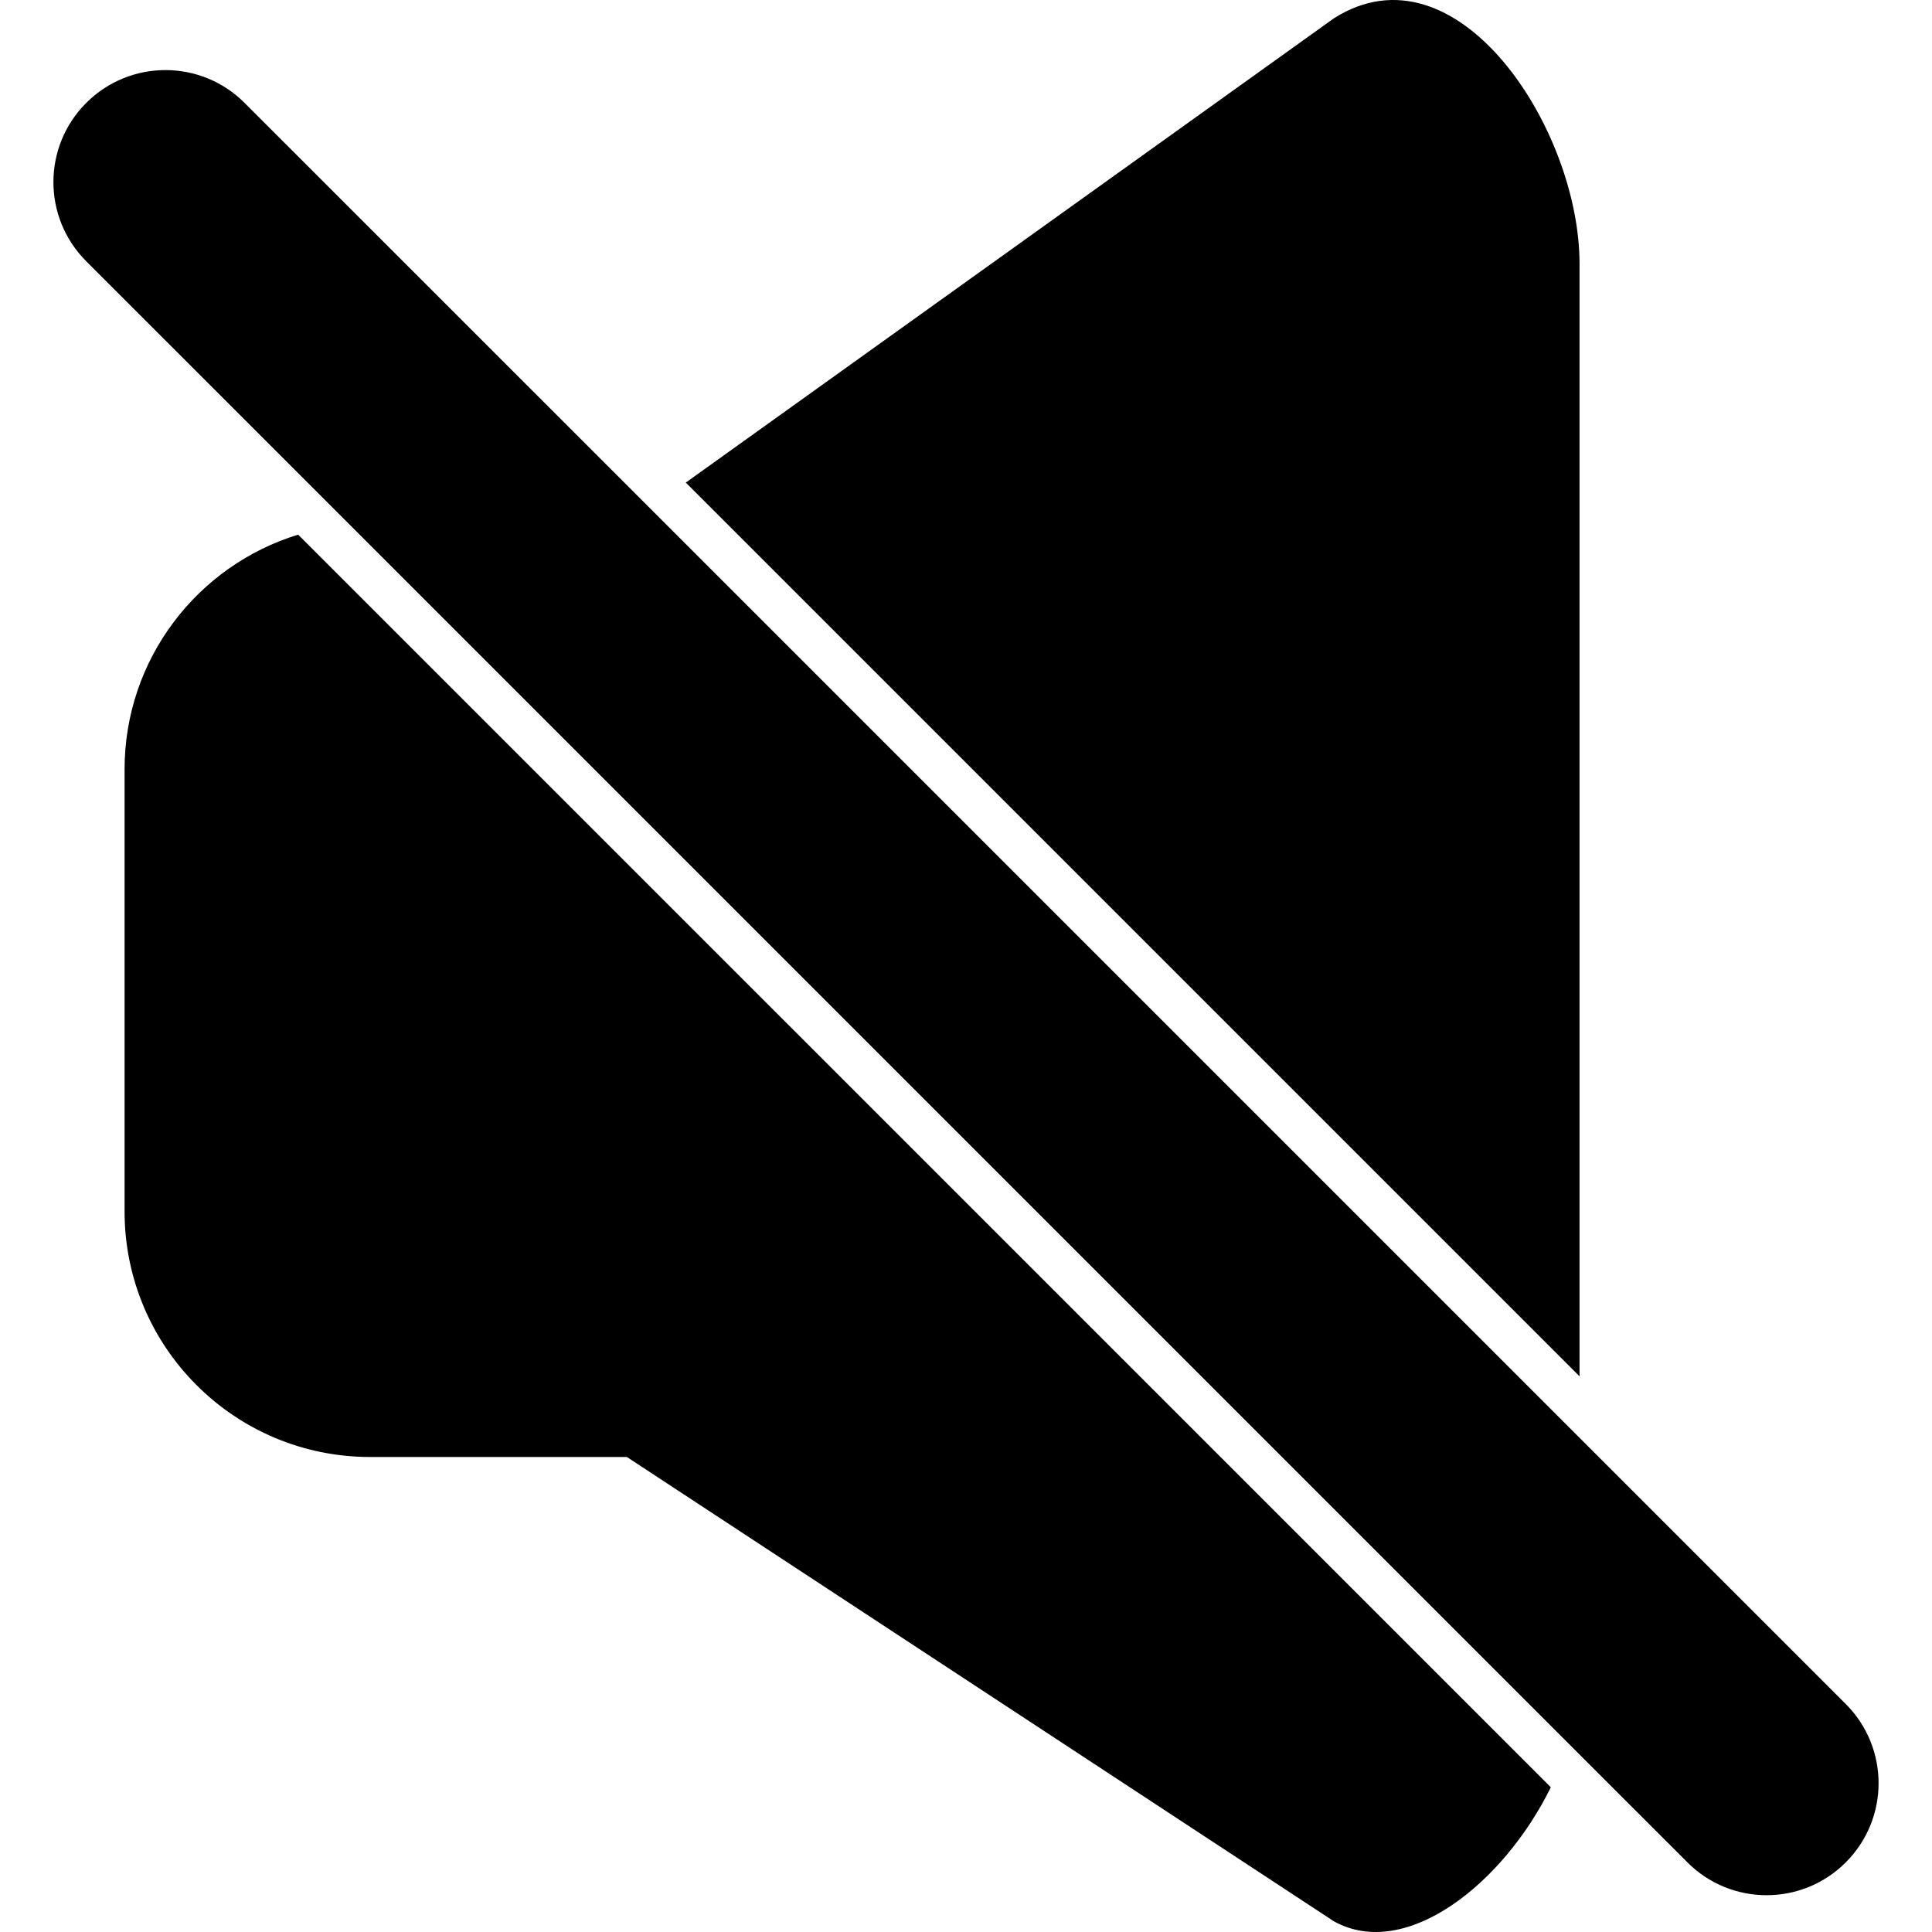
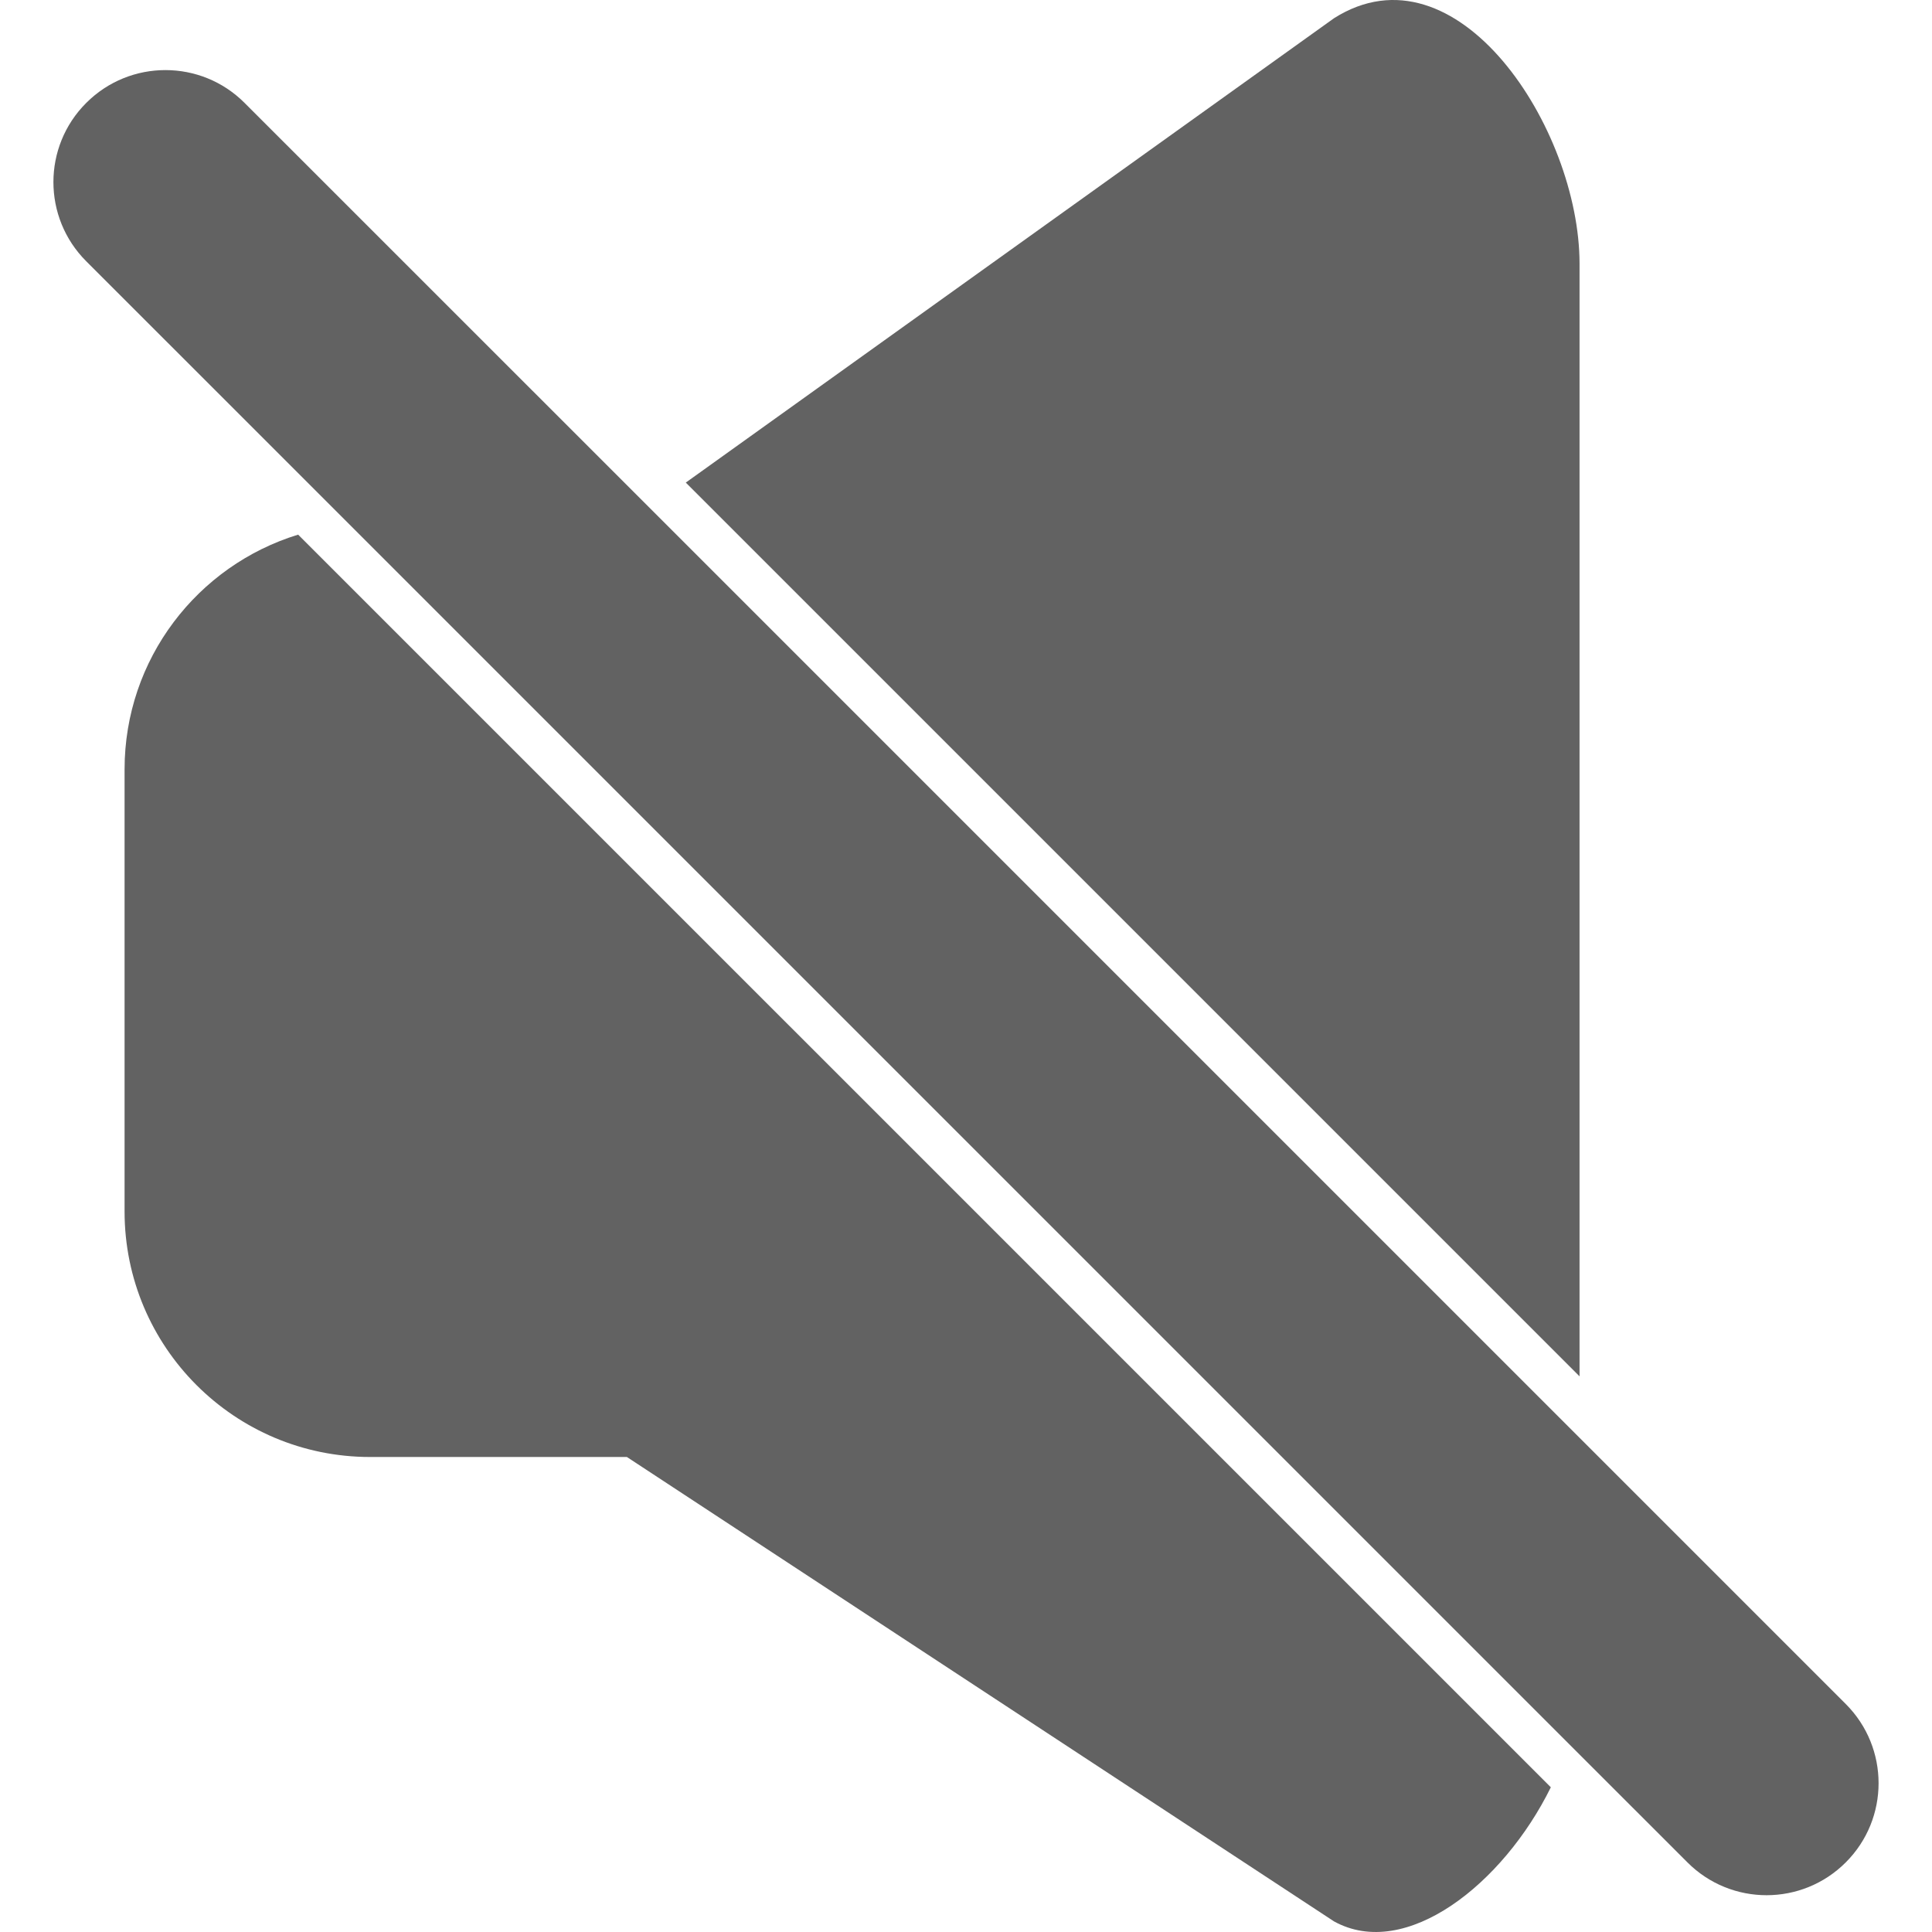
<svg xmlns="http://www.w3.org/2000/svg" version="1.1" id="Capa_1" x="0px" y="0px" width="306.257px" height="306.257px" viewBox="0 0 306.257 306.257" style="enable-background:new 0 0 306.257 306.257;" xml:space="preserve">
+   <style type="text/css">
+ 	.st0{fill:#626262;}
+ </style>
  <g>
-     <path d="M19.747,121.968v70.068c0,21.499,17.43,38.924,38.924,38.924h40.703l112.088,73.612   c11.351,6.271,26.808-5.883,34.372-21.256L47.261,84.75C31.333,89.628,19.747,104.438,19.747,121.968z" />
-     <path d="M250.386,41.816c0-21.5-19.464-51.253-38.924-38.924L108.71,76.499l141.676,141.677V41.816z" />
-     <path d="M55.463,83.202l193.146,193.145l18.88,18.874c3.459,3.469,8.005,5.204,12.547,5.204c4.541,0,9.087-1.735,12.552-5.204   c6.934-6.929,6.934-18.17,0-25.104l-42.197-42.197L103.037,80.566L38.771,16.314c-3.461-3.469-8.005-5.204-12.549-5.204   c-4.544,0-9.085,1.735-12.552,5.204c-6.937,6.928-6.937,18.17,0,25.101L55.463,83.202z" />
+     <path fill="#626262" class="st0" d="M19.747,121.968v70.068c0,21.499,17.43,38.924,38.924,38.924h40.703l112.088,73.612   c11.351,6.271,26.808-5.883,34.372-21.256L47.261,84.75C31.333,89.628,19.747,104.438,19.747,121.968z" />
+     <path fill="#626262" class="st0" d="M250.386,41.816c0-21.5-19.464-51.253-38.924-38.924L108.71,76.499l141.676,141.677V41.816z" />
+     <path fill="#626262" class="st0" d="M55.463,83.202l193.146,193.145l18.88,18.874c3.459,3.469,8.005,5.204,12.547,5.204c4.541,0,9.087-1.735,12.552-5.204   c6.934-6.929,6.934-18.17,0-25.104l-42.197-42.197L103.037,80.566L38.771,16.314c-3.461-3.469-8.005-5.204-12.549-5.204   c-4.544,0-9.085,1.735-12.552,5.204c-6.937,6.928-6.937,18.17,0,25.101L55.463,83.202z" />
  </g>
  <g>
</g>
  <g>
</g>
  <g>
</g>
  <g>
</g>
  <g>
</g>
  <g>
</g>
  <g>
</g>
  <g>
</g>
  <g>
</g>
  <g>
</g>
  <g>
</g>
  <g>
</g>
  <g>
</g>
  <g>
</g>
  <g>
</g>
</svg>
